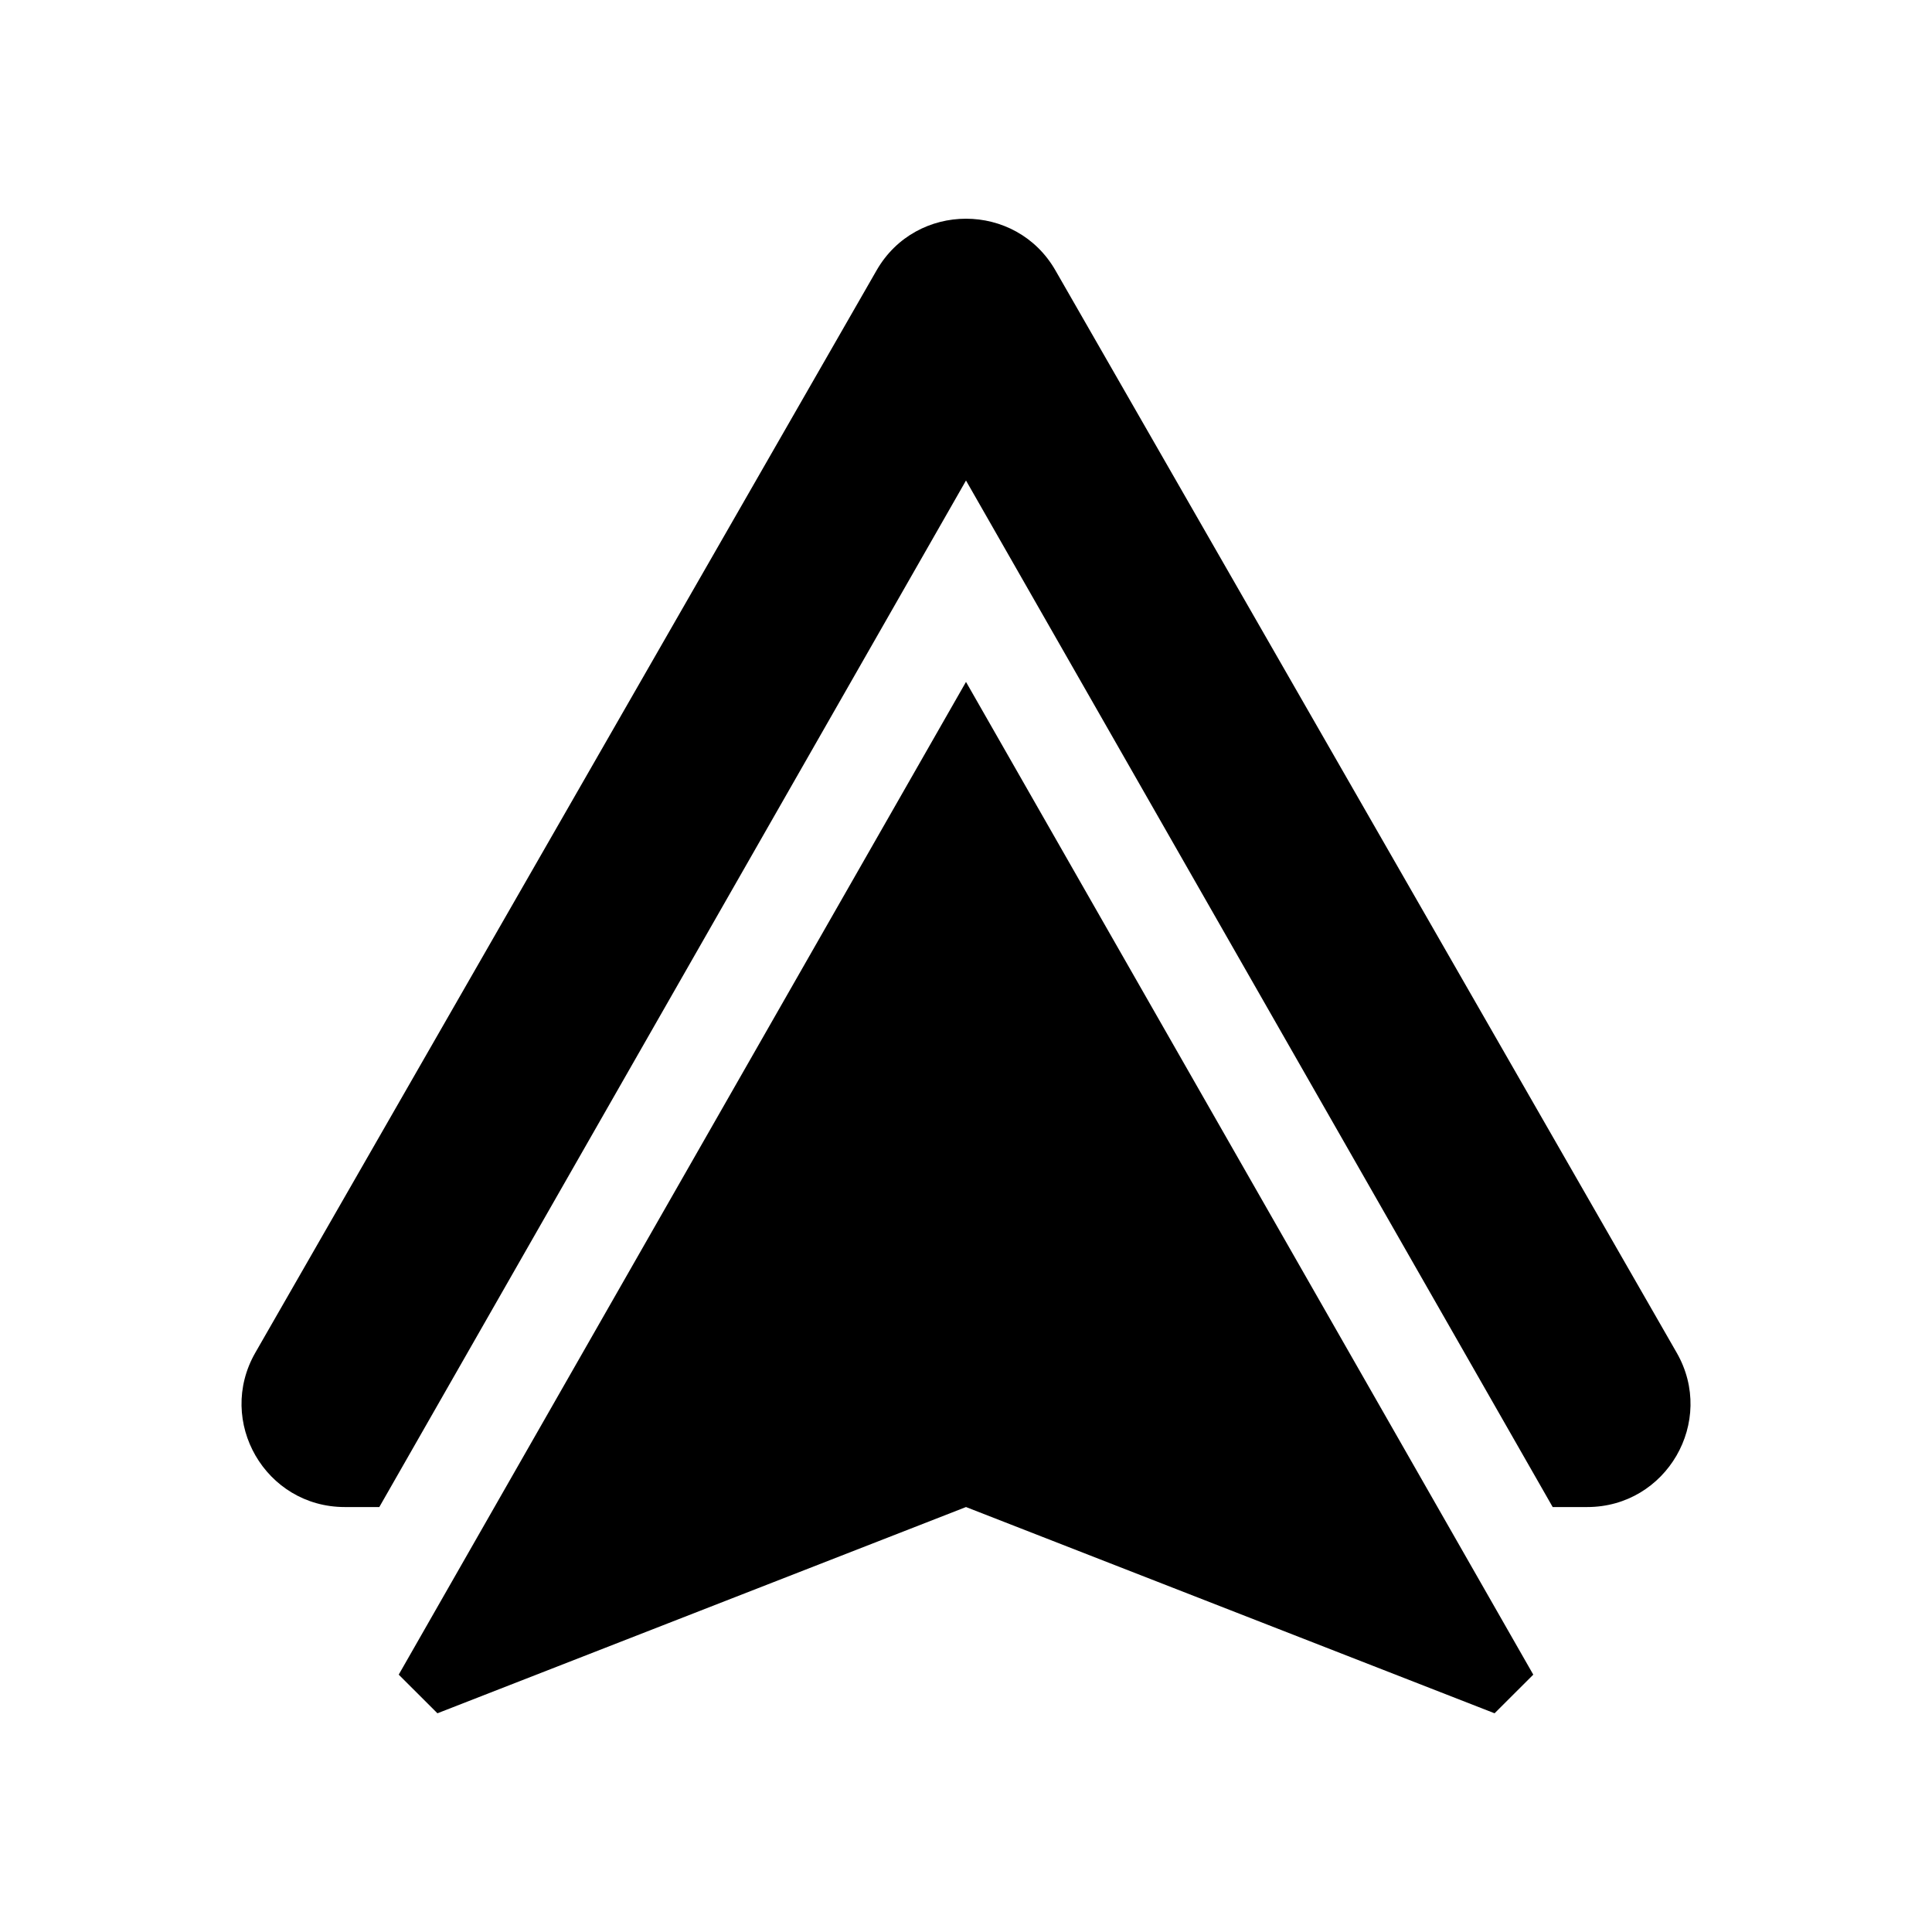
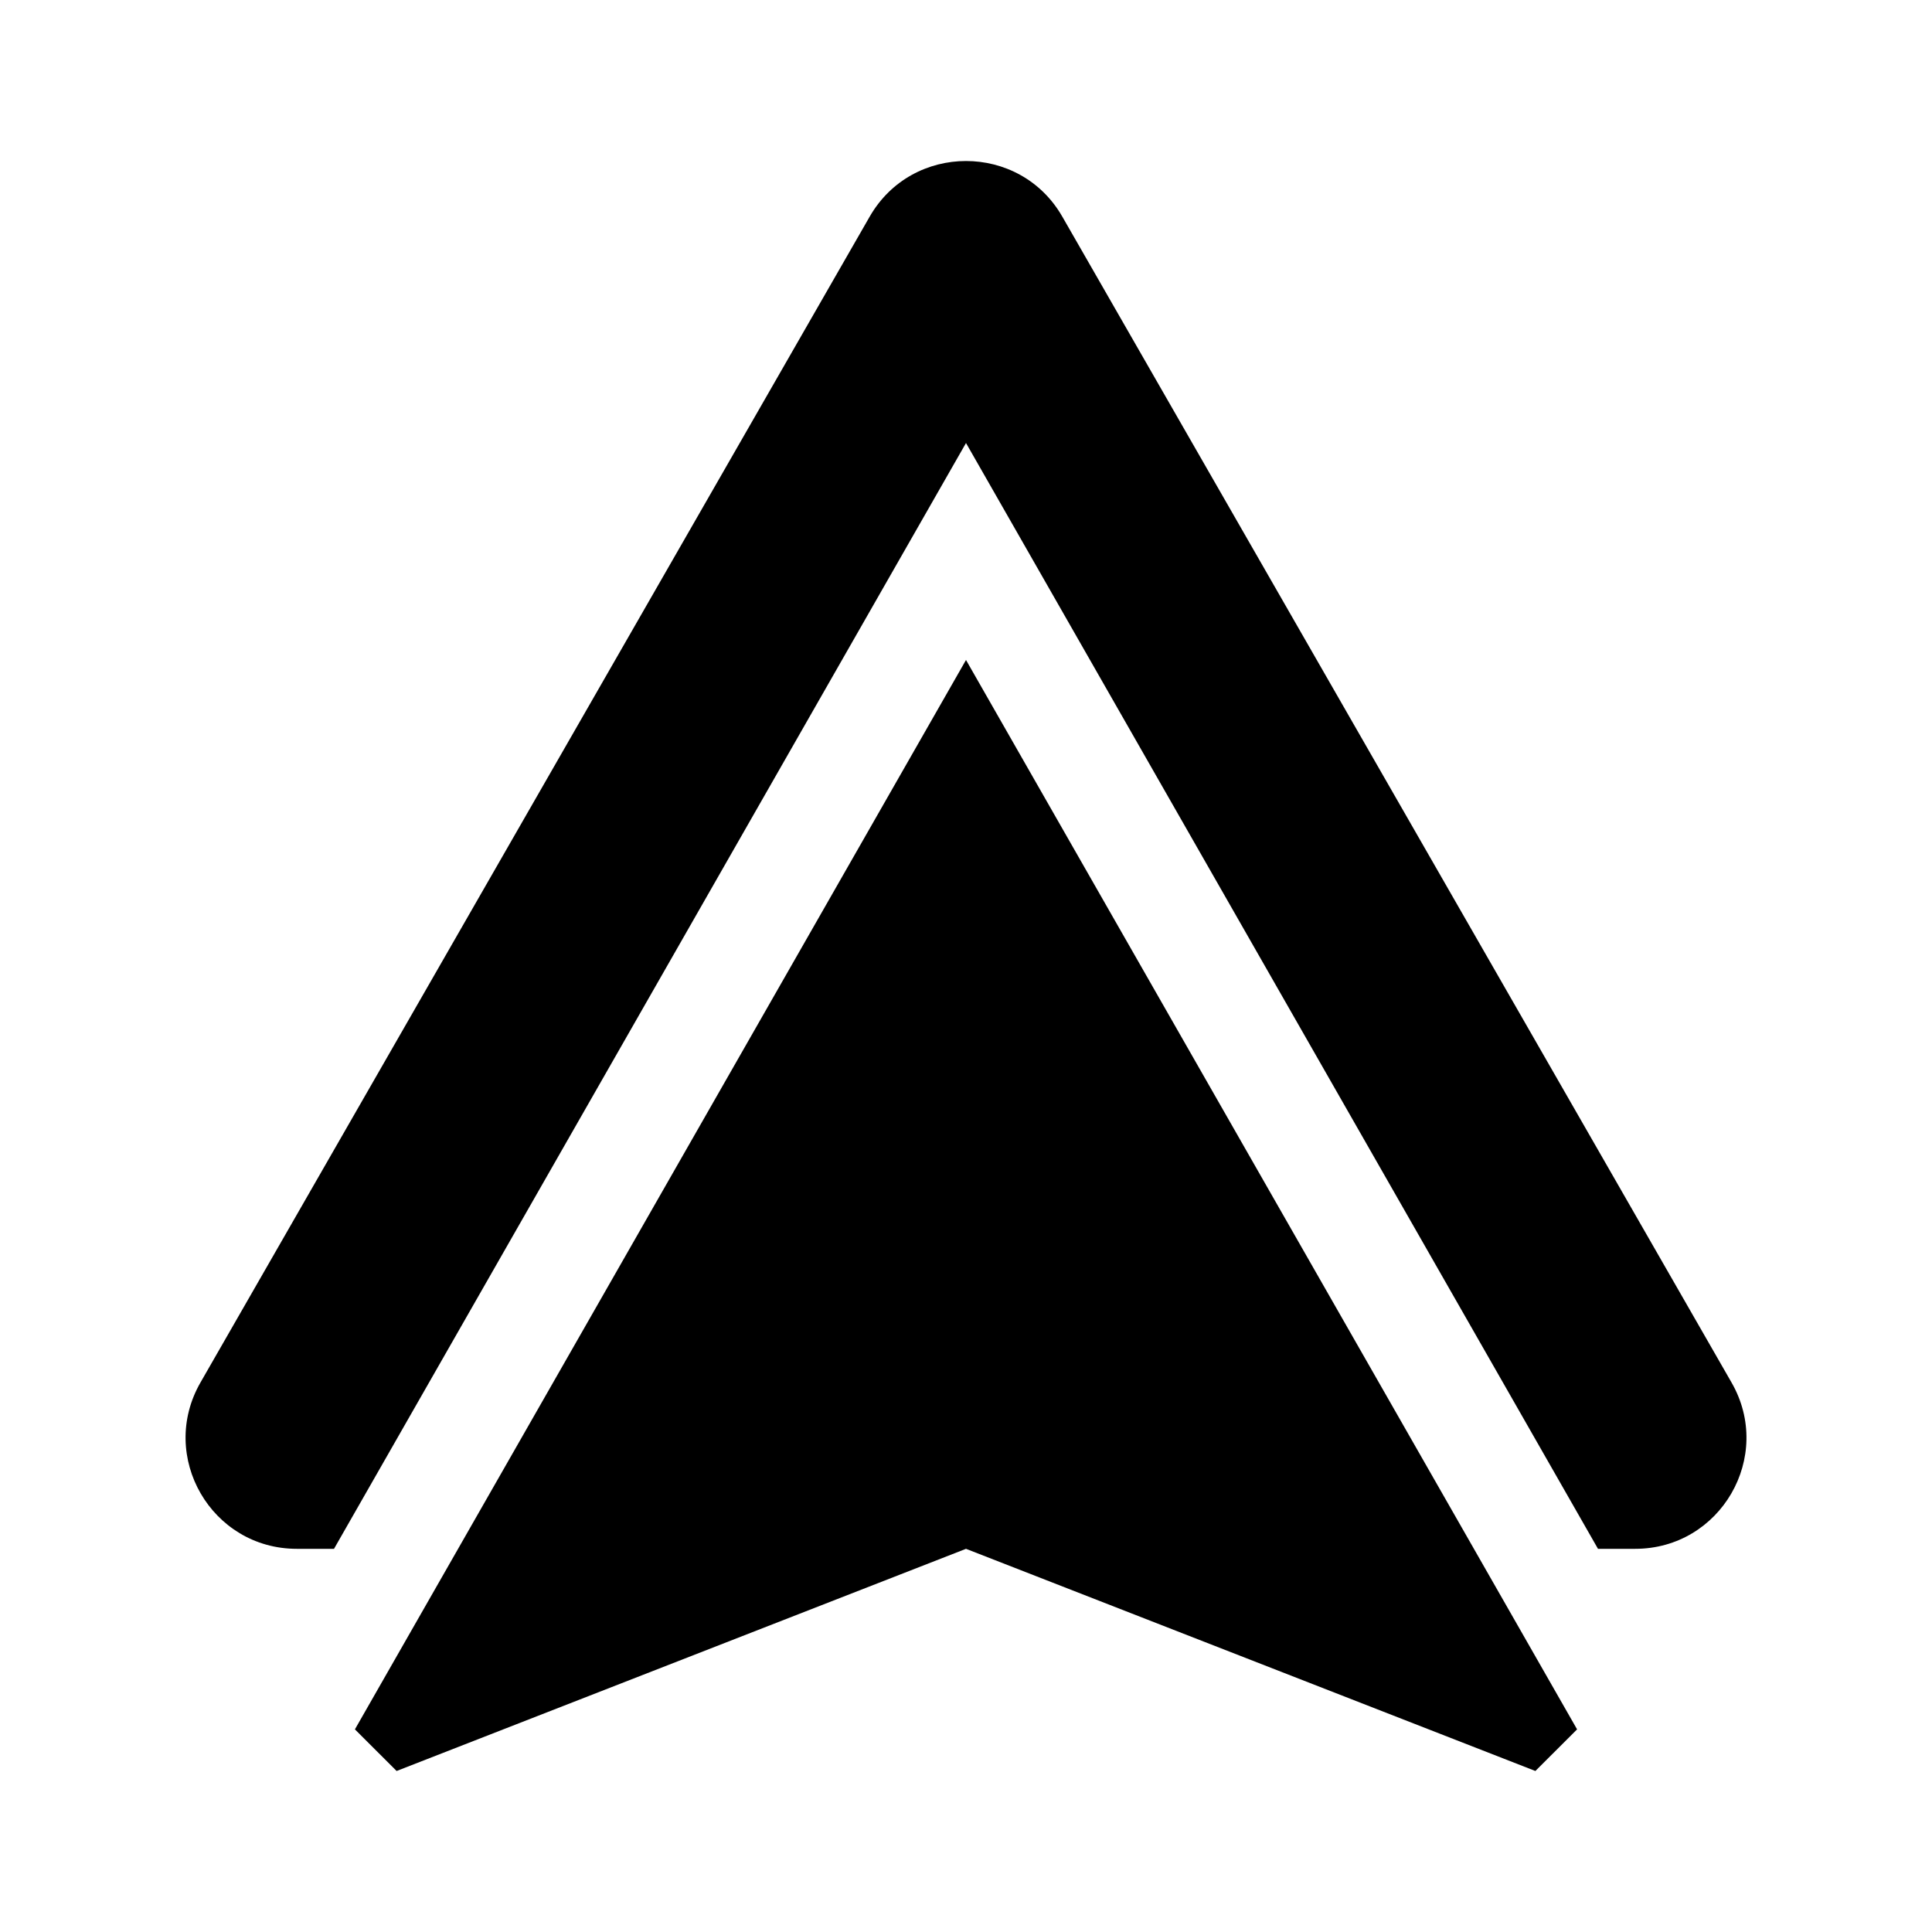
<svg xmlns="http://www.w3.org/2000/svg" width="24" height="24" viewBox="0 0 24 24" fill="none" version="1.1" id="svg8">
  <defs id="defs12" />
-   <path id="path4" d="m 12,2.717 c -0.432,0 -0.865,0.213 -1.111,0.642 L 3.172,16.803 c -0.49,0.854 0.126,1.918 1.111,1.918 H 4.712 L 12,5.969 19.288,18.721 h 0.429 c 0.985,0 1.602,-1.064 1.111,-1.918 L 13.111,3.359 C 12.865,2.93 12.432,2.717 12,2.717 Z m 0,8.256 -4.428,7.748 h 1.012 l 3.415,-1.332 3.415,1.332 h 1.01 z" style="fill:#000000;stroke-width:0.993" />
-   <path d="M 4.953,20.803 12,8.471 19.047,20.803 18.566,21.283 12,18.721 5.434,21.283 Z" fill="black" id="path6" style="fill:#000000;stroke-width:0.993" />
+   <g id="g1720" transform="matrix(1.077221,0,0,1.077221,-0.9266521,-0.926652)">
+     <path id="path4" d="m 12,2.717 c -0.432,0 -0.865,0.213 -1.111,0.642 L 3.172,16.803 c -0.49,0.854 0.126,1.918 1.111,1.918 H 4.712 L 12,5.969 19.288,18.721 h 0.429 c 0.985,0 1.602,-1.064 1.111,-1.918 L 13.111,3.359 C 12.865,2.93 12.432,2.717 12,2.717 Z m 0,8.256 -4.428,7.748 h 1.012 l 3.415,-1.332 3.415,1.332 h 1.01 z" style="fill:#000000;stroke-width:0.993" />
+     <path d="M 4.953,20.803 12,8.471 19.047,20.803 18.566,21.283 12,18.721 5.434,21.283 Z" fill="black" id="path6" style="fill:#000000;stroke-width:0.993" />
+   </g>
</svg>
